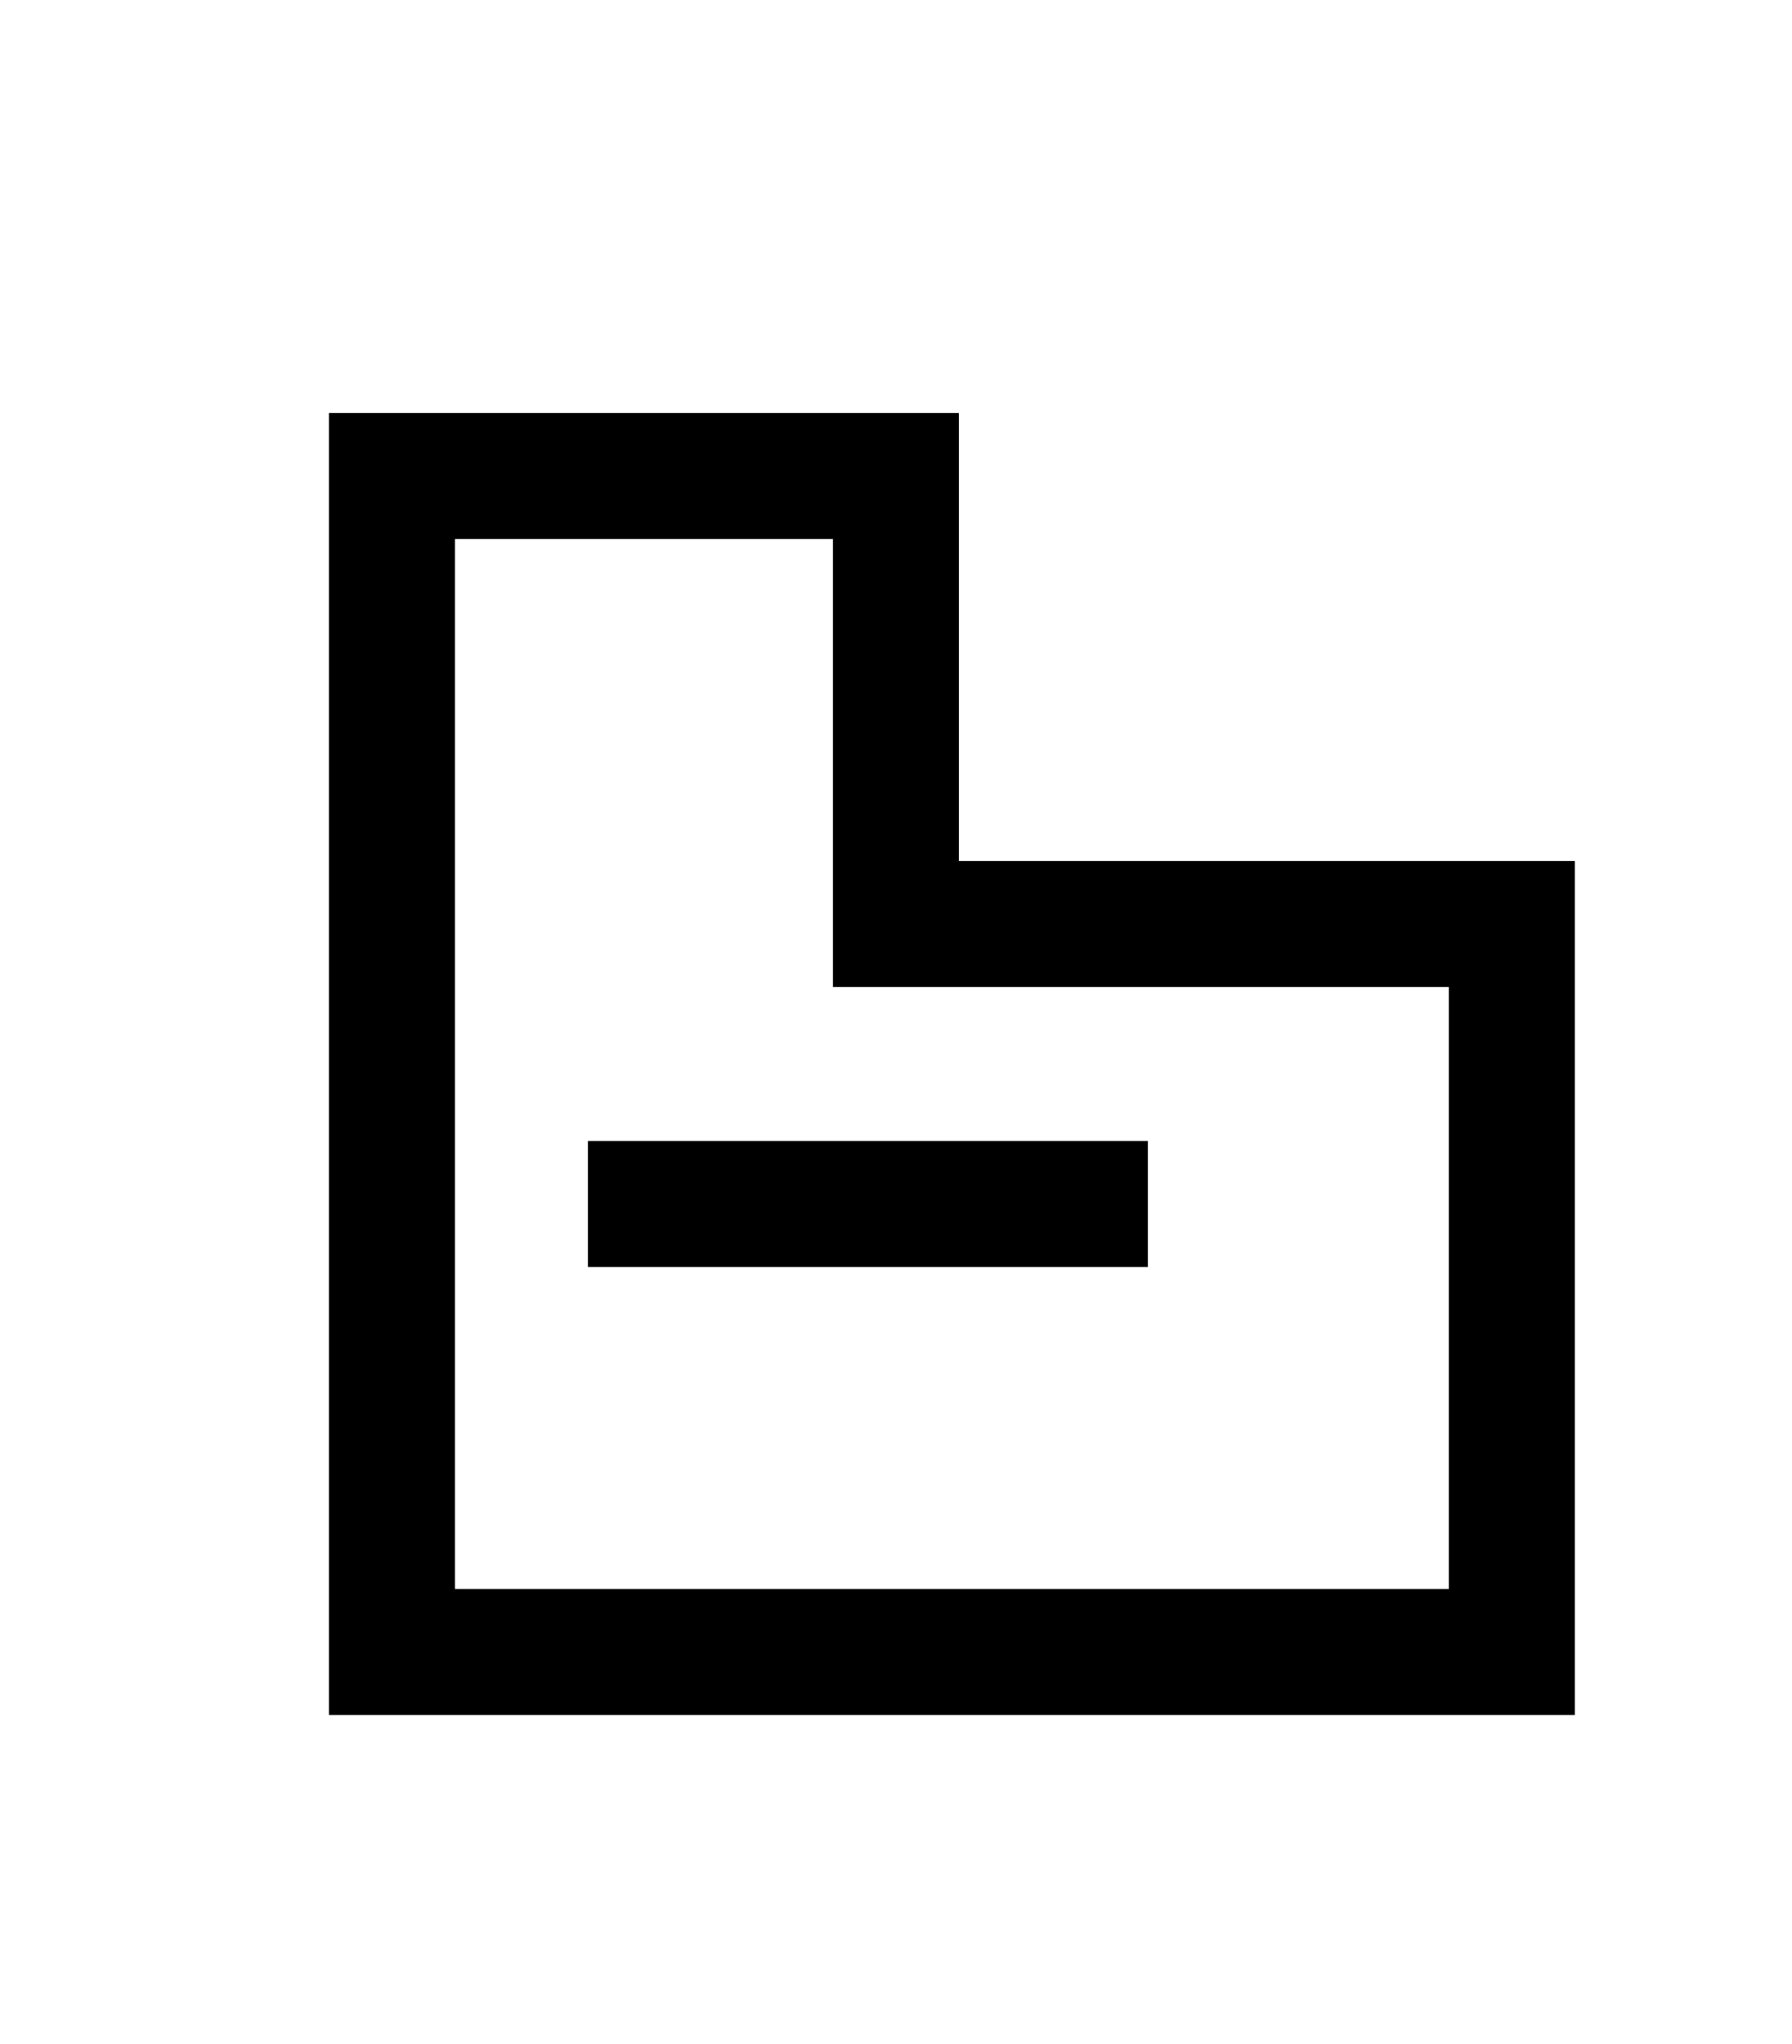
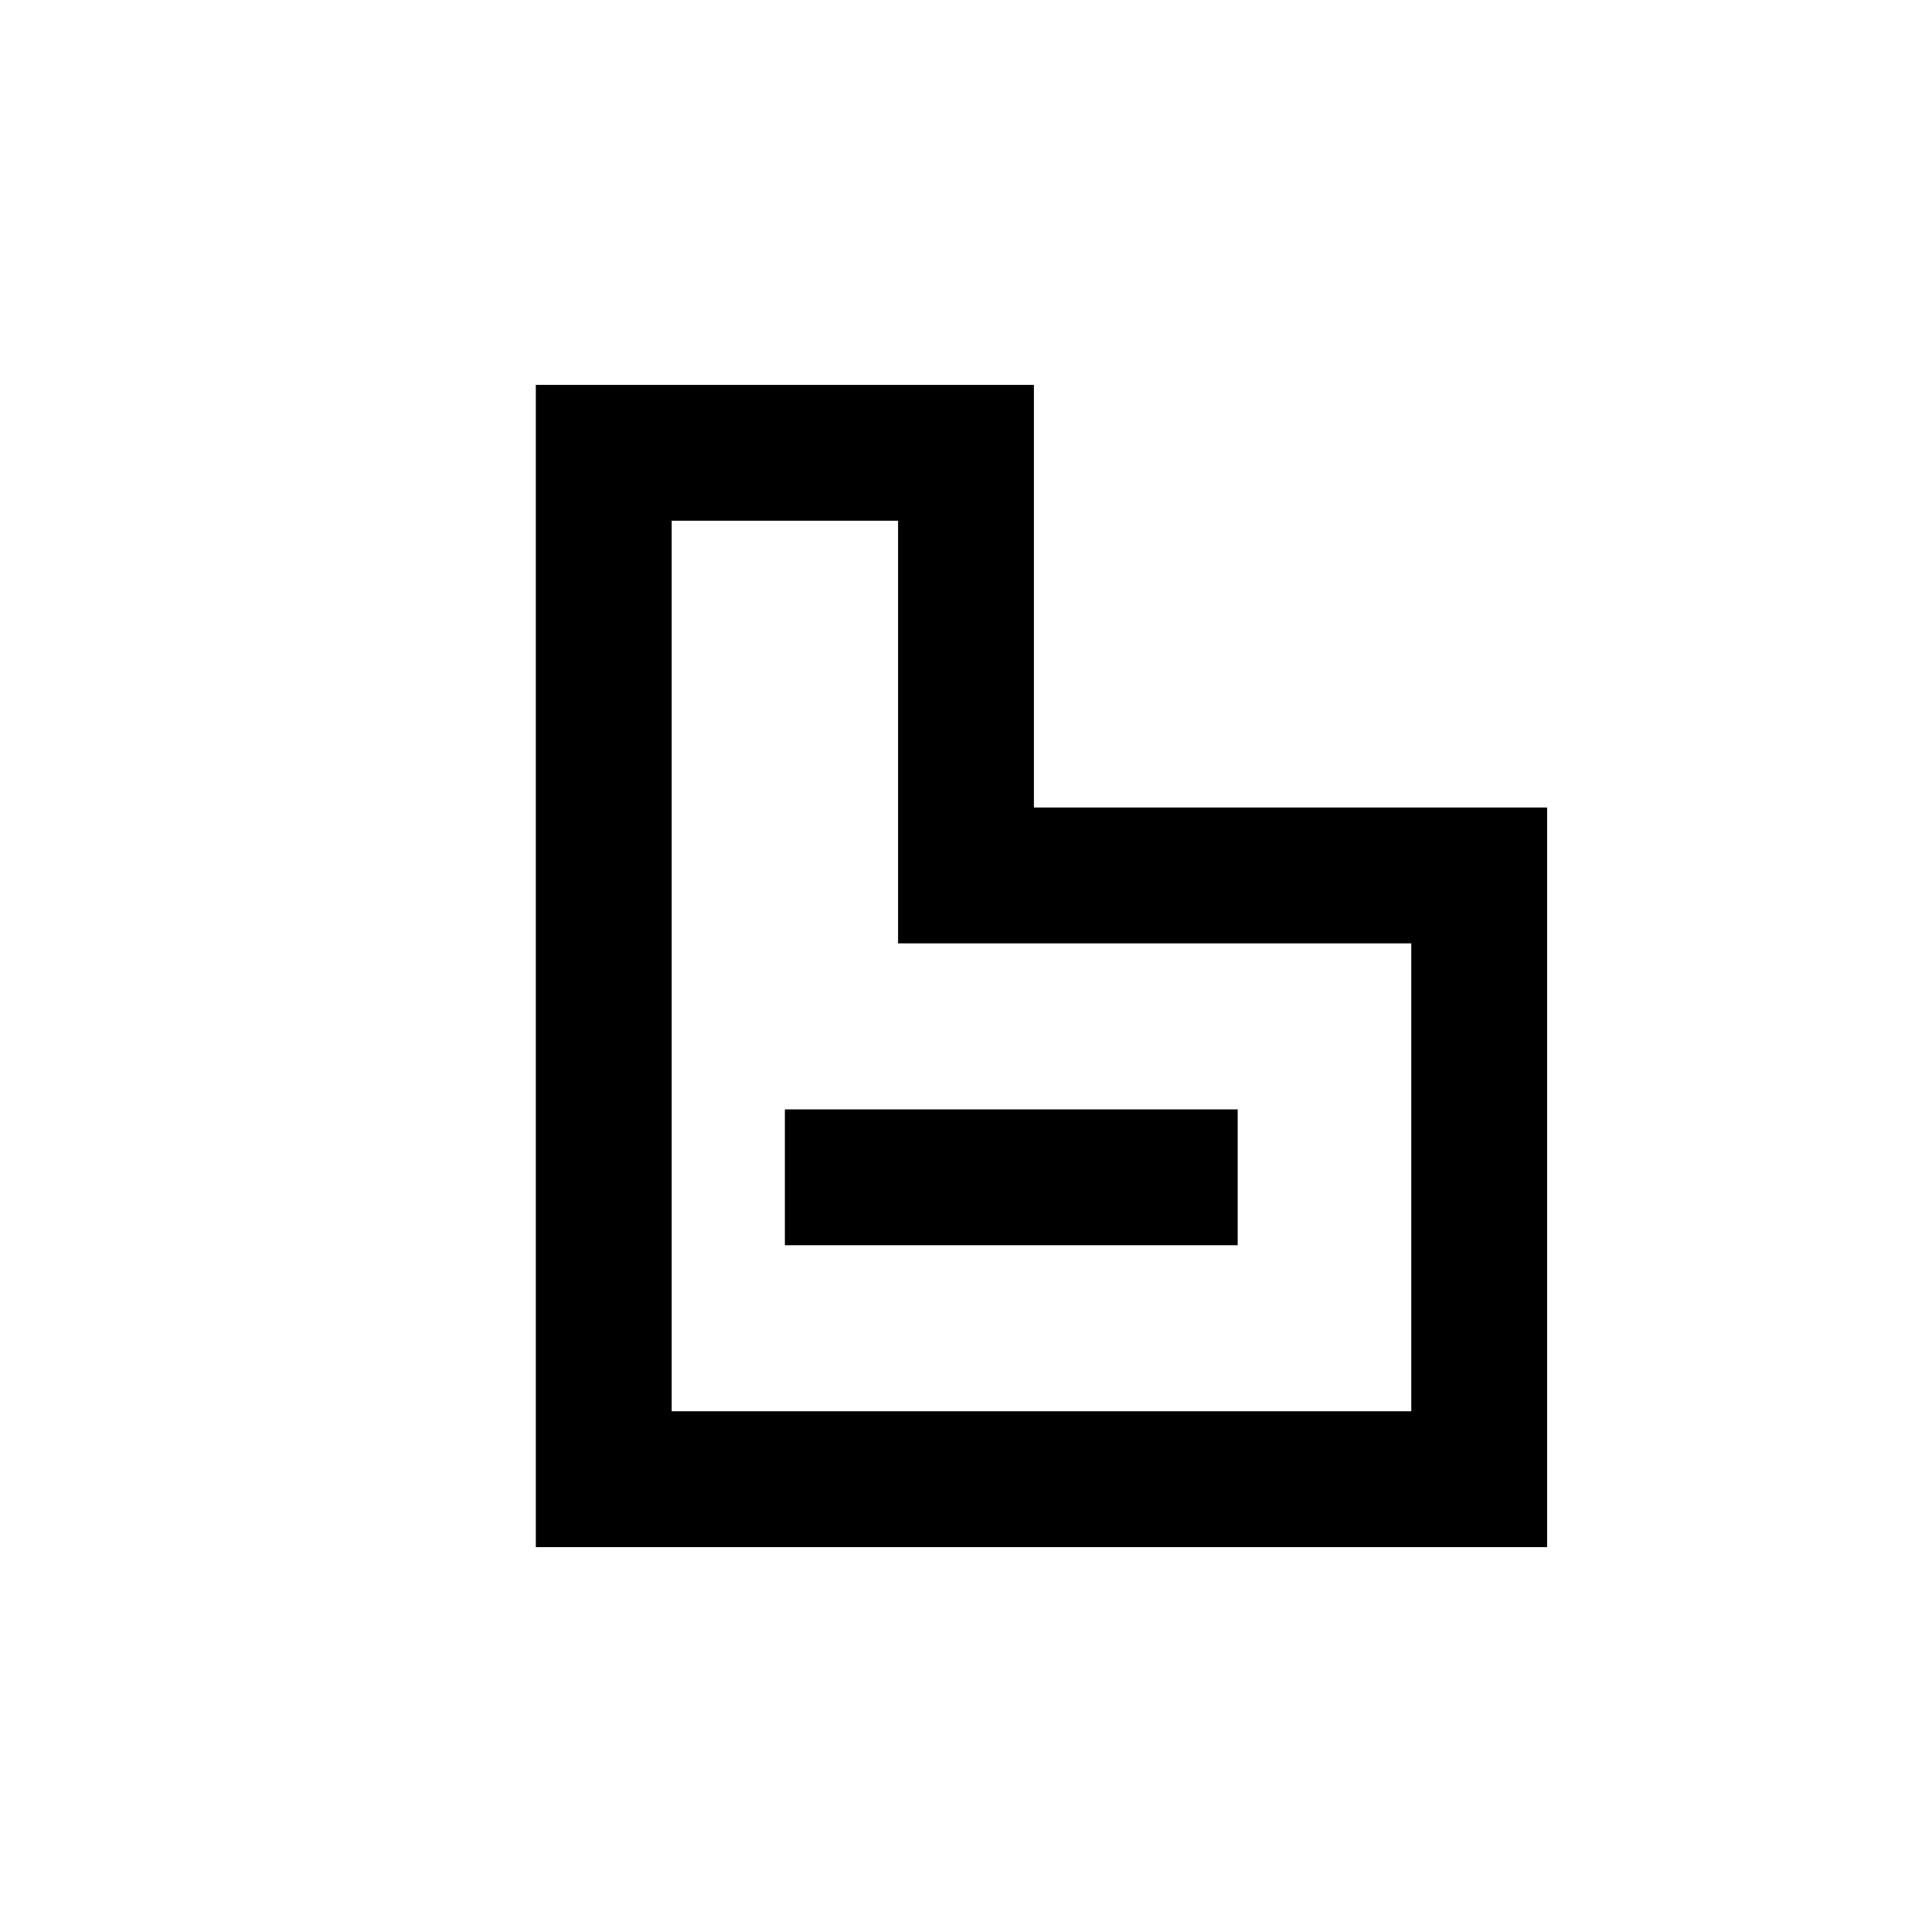
- <svg xmlns="http://www.w3.org/2000/svg" viewBox="0 0 128 146">
-   <path d="M28 34 L28 118 L108 118 L108 66 L64 66 L64 34 Z" fill="none" stroke="currentColor" stroke-width="9" stroke-linejoin="miter" stroke-linecap="butt" />
-   <line x1="42" y1="86" x2="82" y2="86" stroke="currentColor" stroke-width="9" stroke-linecap="butt" />
+ <svg xmlns="http://www.w3.org/2000/svg" viewBox="0 0 128 128">
+   <path d="M40 30 L40 98 L98 98 L98 58 L64 58 L64 30 Z" fill="none" stroke="currentColor" stroke-width="9" stroke-linejoin="miter" stroke-linecap="butt" />
+   <line x1="52" y1="78" x2="82" y2="78" stroke="currentColor" stroke-width="9" stroke-linecap="butt" />
</svg>
